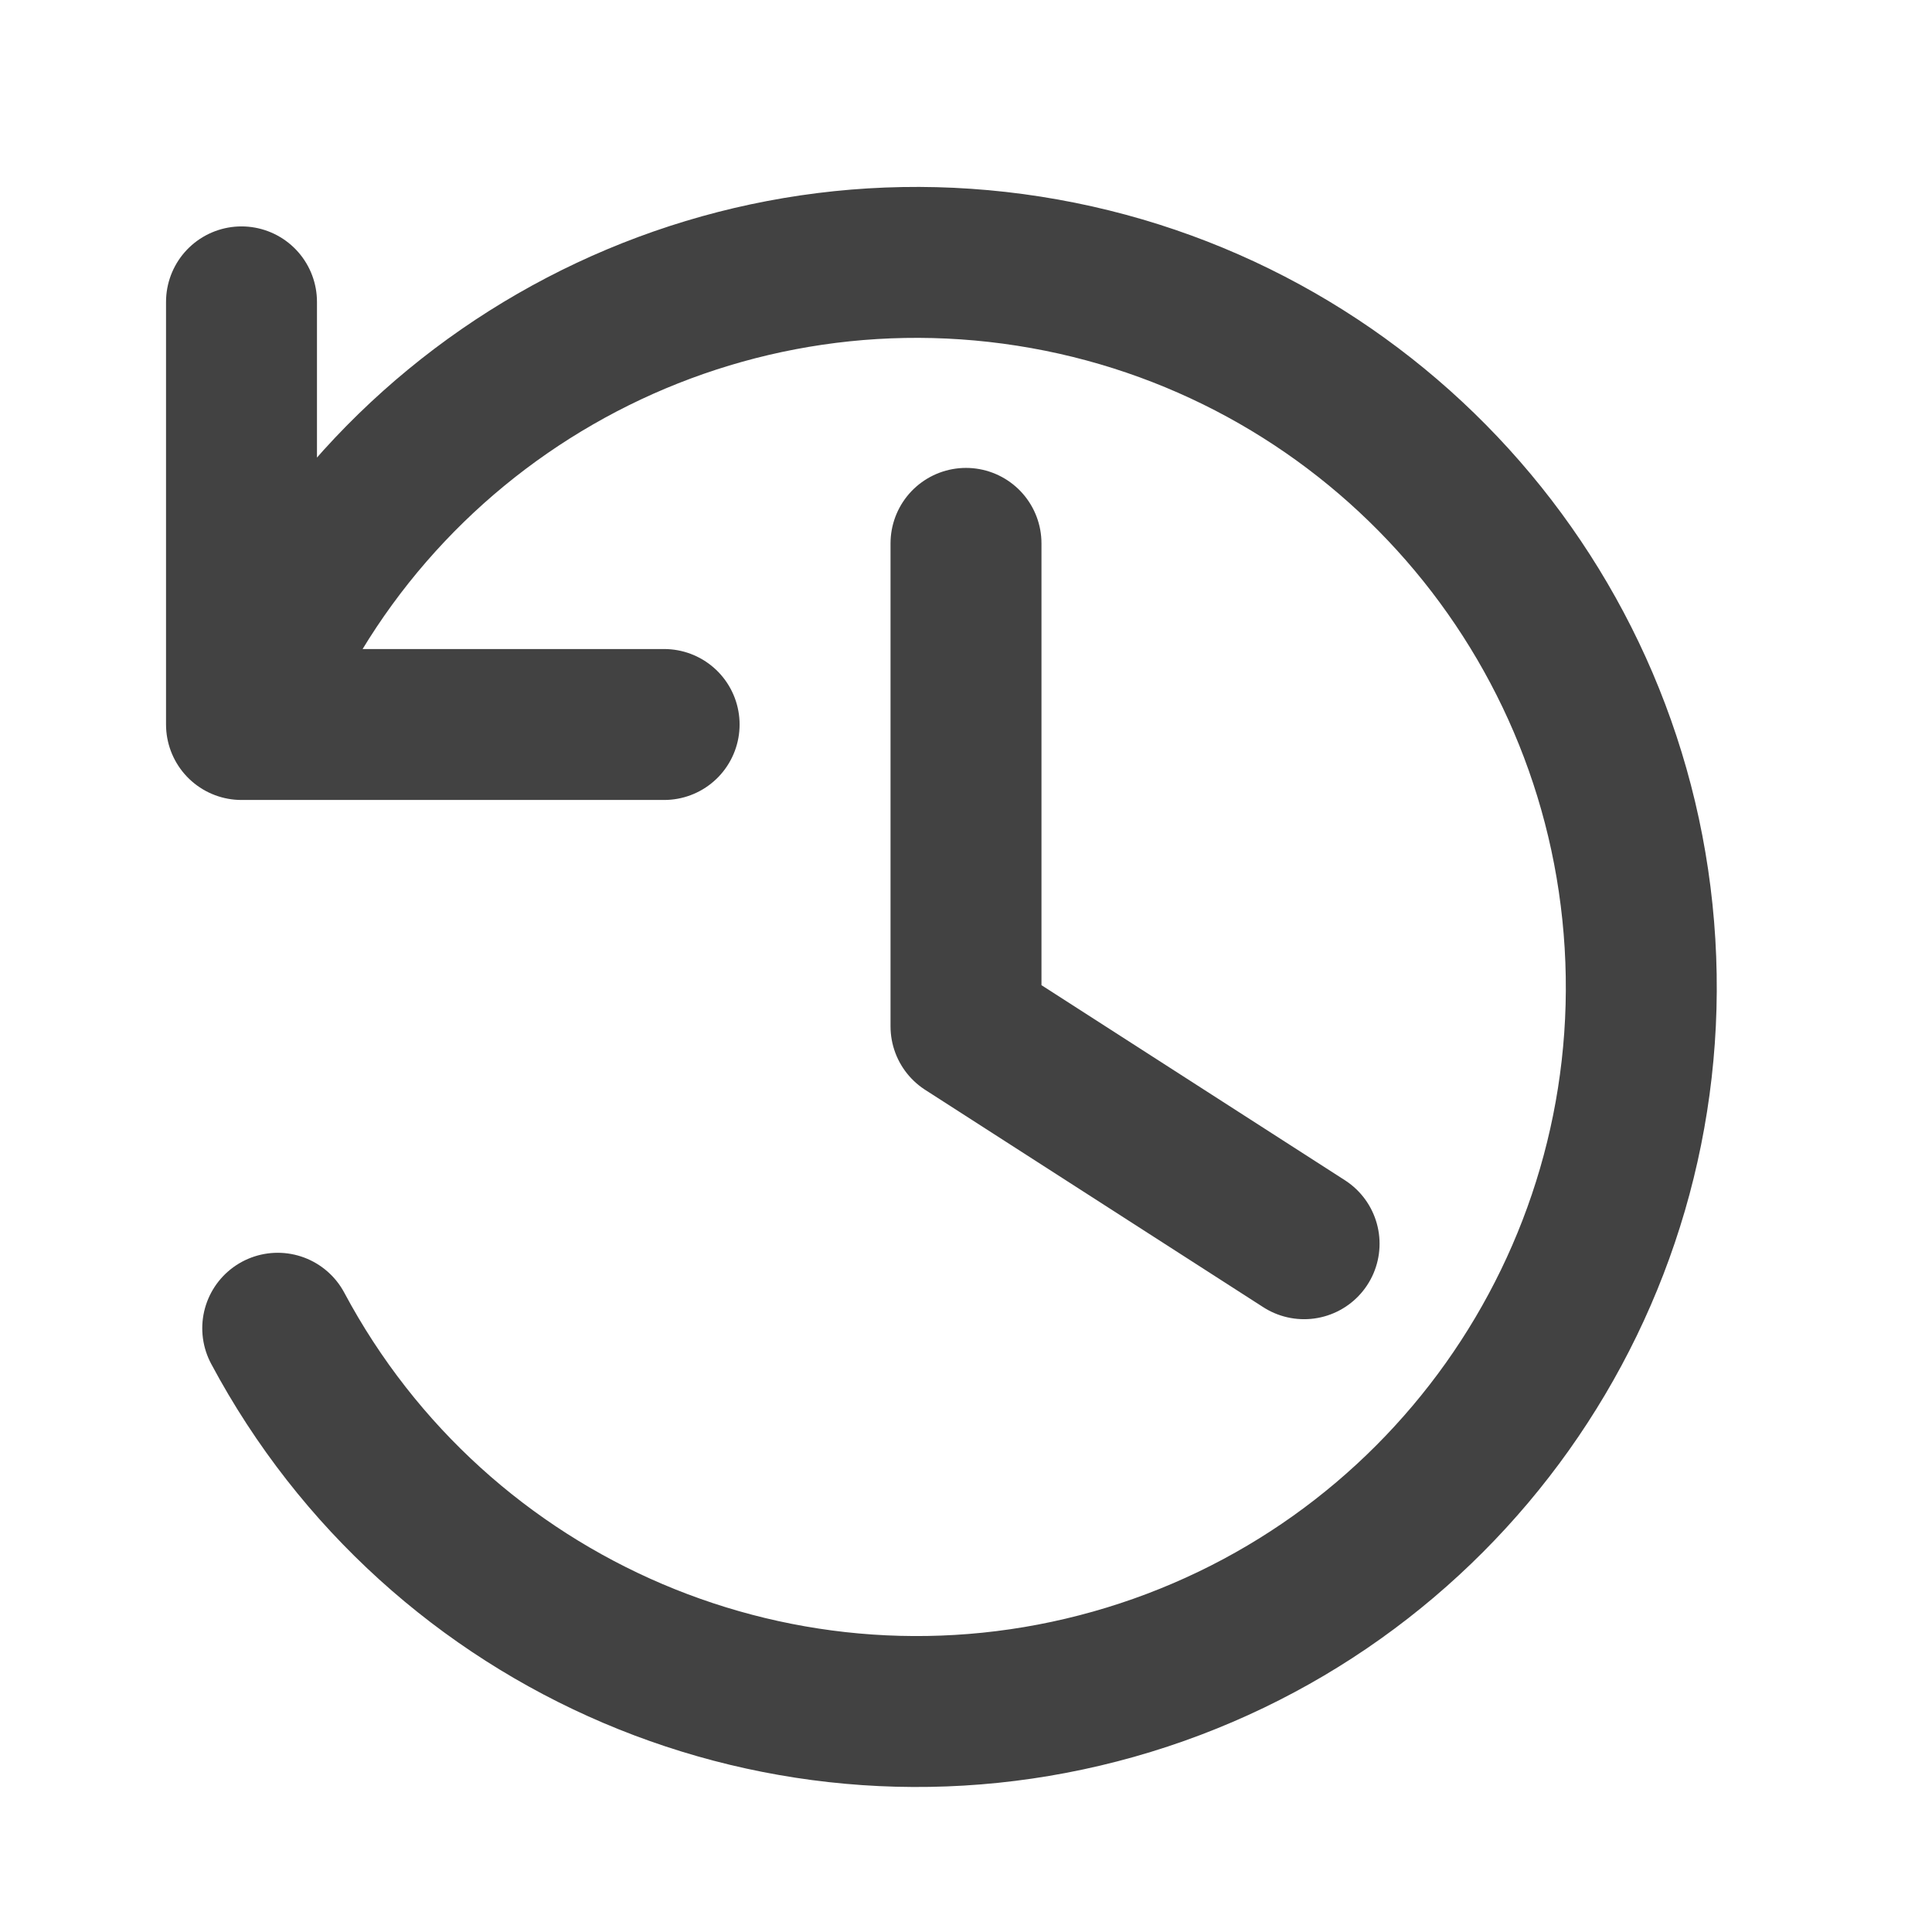
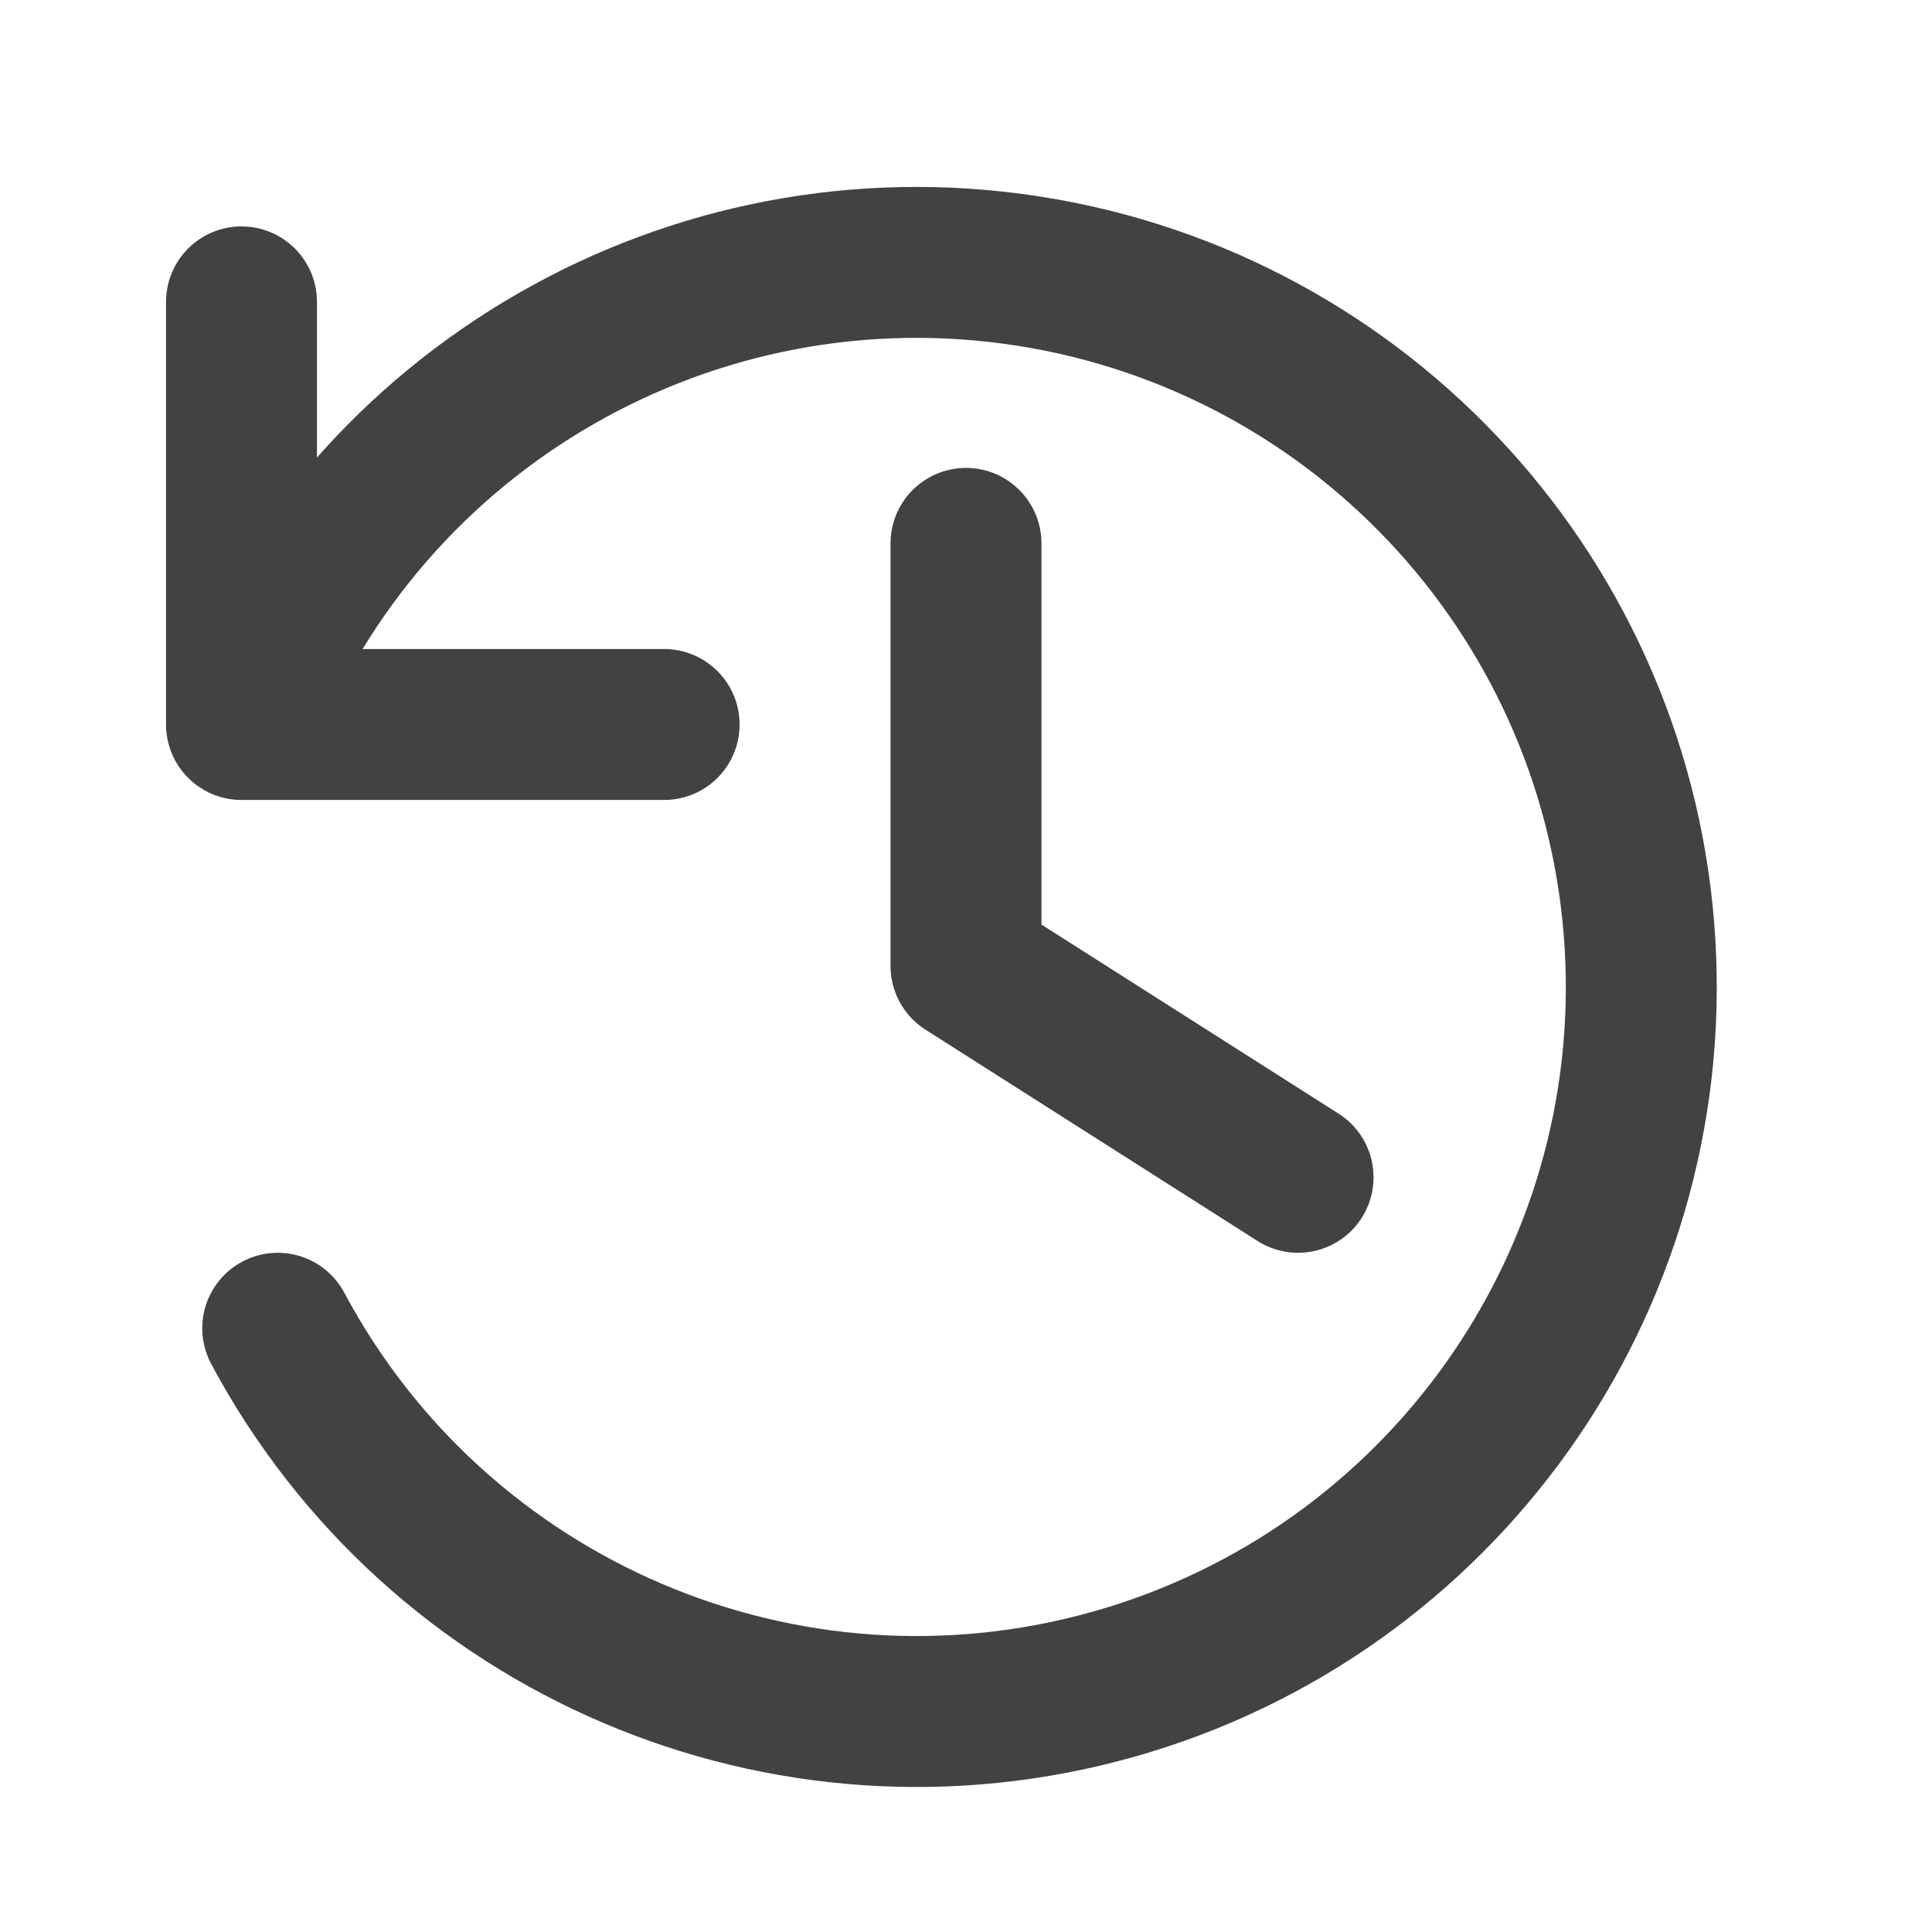
- <svg xmlns="http://www.w3.org/2000/svg" width="16" height="16" viewBox="0 0 16 16" fill="none" role="img" aria-label="onapi / history tree icon">
-   <g transform="translate(0 0) scale(1.0)" style="color:#424242" fill="none" stroke="currentColor" stroke-width="1.25" stroke-linecap="round" stroke-linejoin="round">
-     <path d="M2 6a6 6 0 1 1 .3 5M2 2.5V6h3.5M8 4.5v4l2.8 1.8" />
+ <svg xmlns="http://www.w3.org/2000/svg" style="color:#424242" width="16" height="16" viewBox="0 0 16 16" fill="none" role="img" aria-label="历史">
+   <g stroke="currentColor" stroke-width="1.25" stroke-linecap="round" stroke-linejoin="round">
+     <path d="M2 6a6 6 0 1 1 .3 5M2 2.5V6h3.5M8 4.5V8l2.75 1.75" />
  </g>
</svg>
